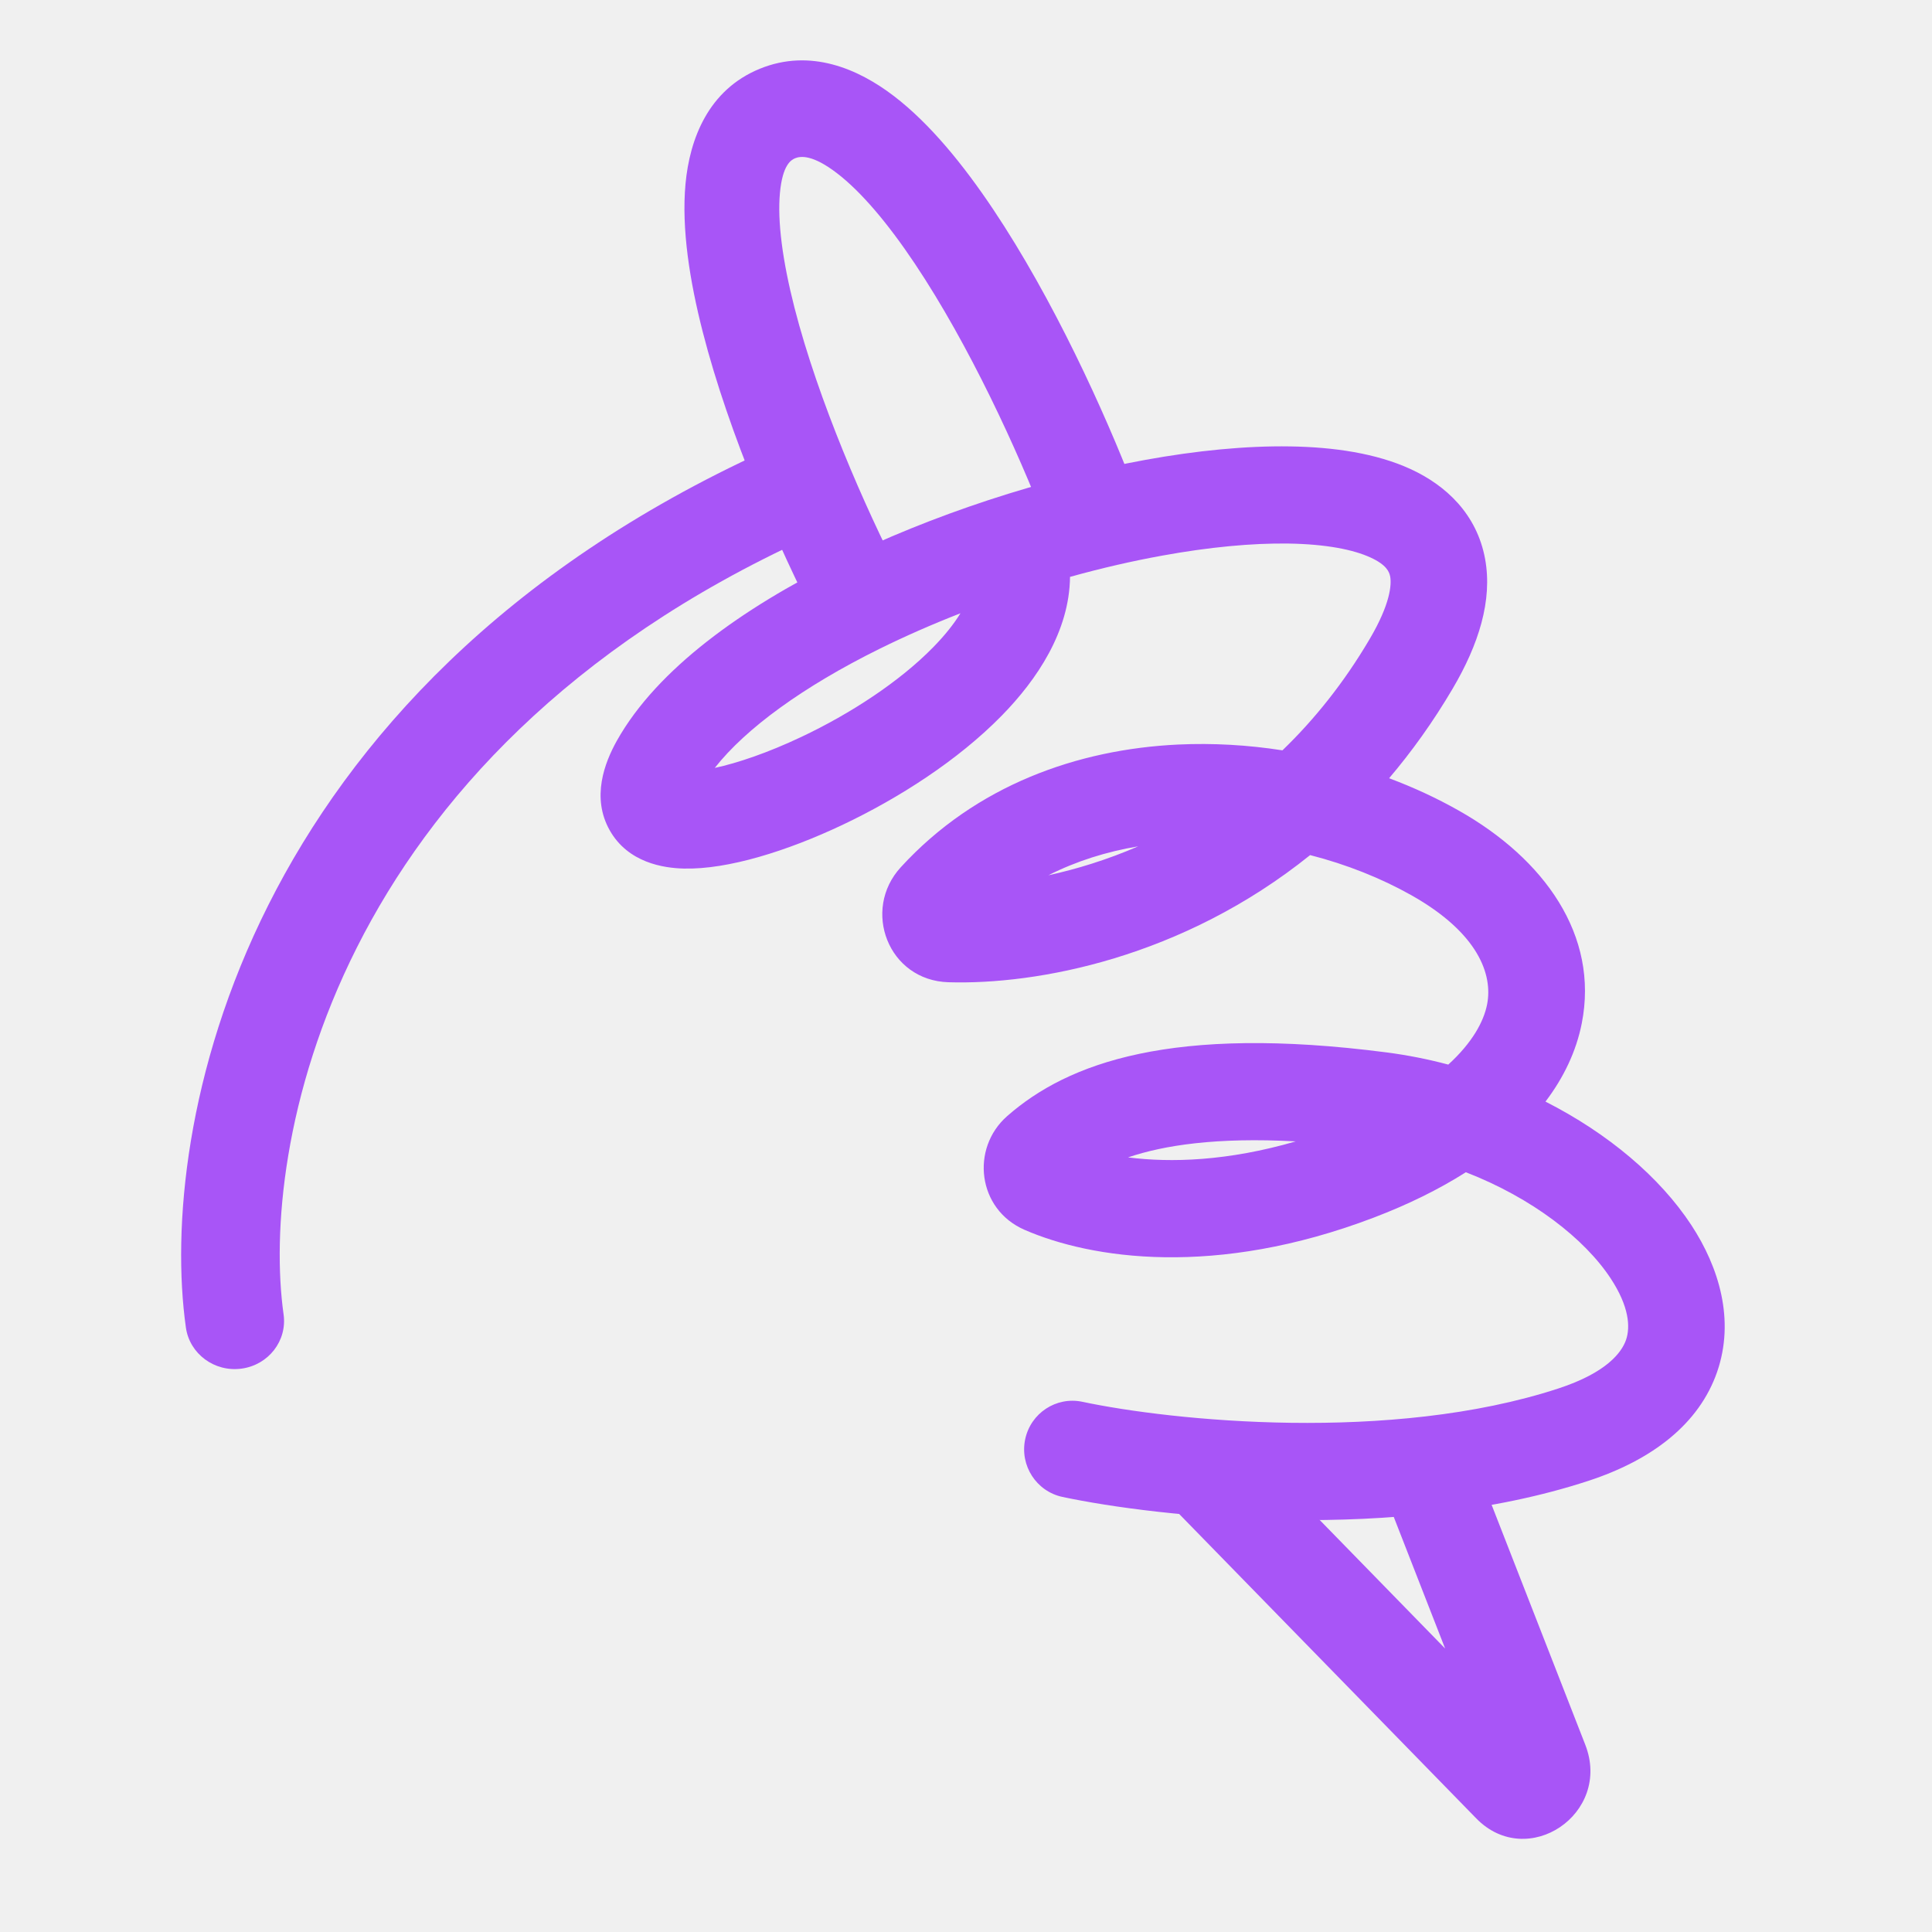
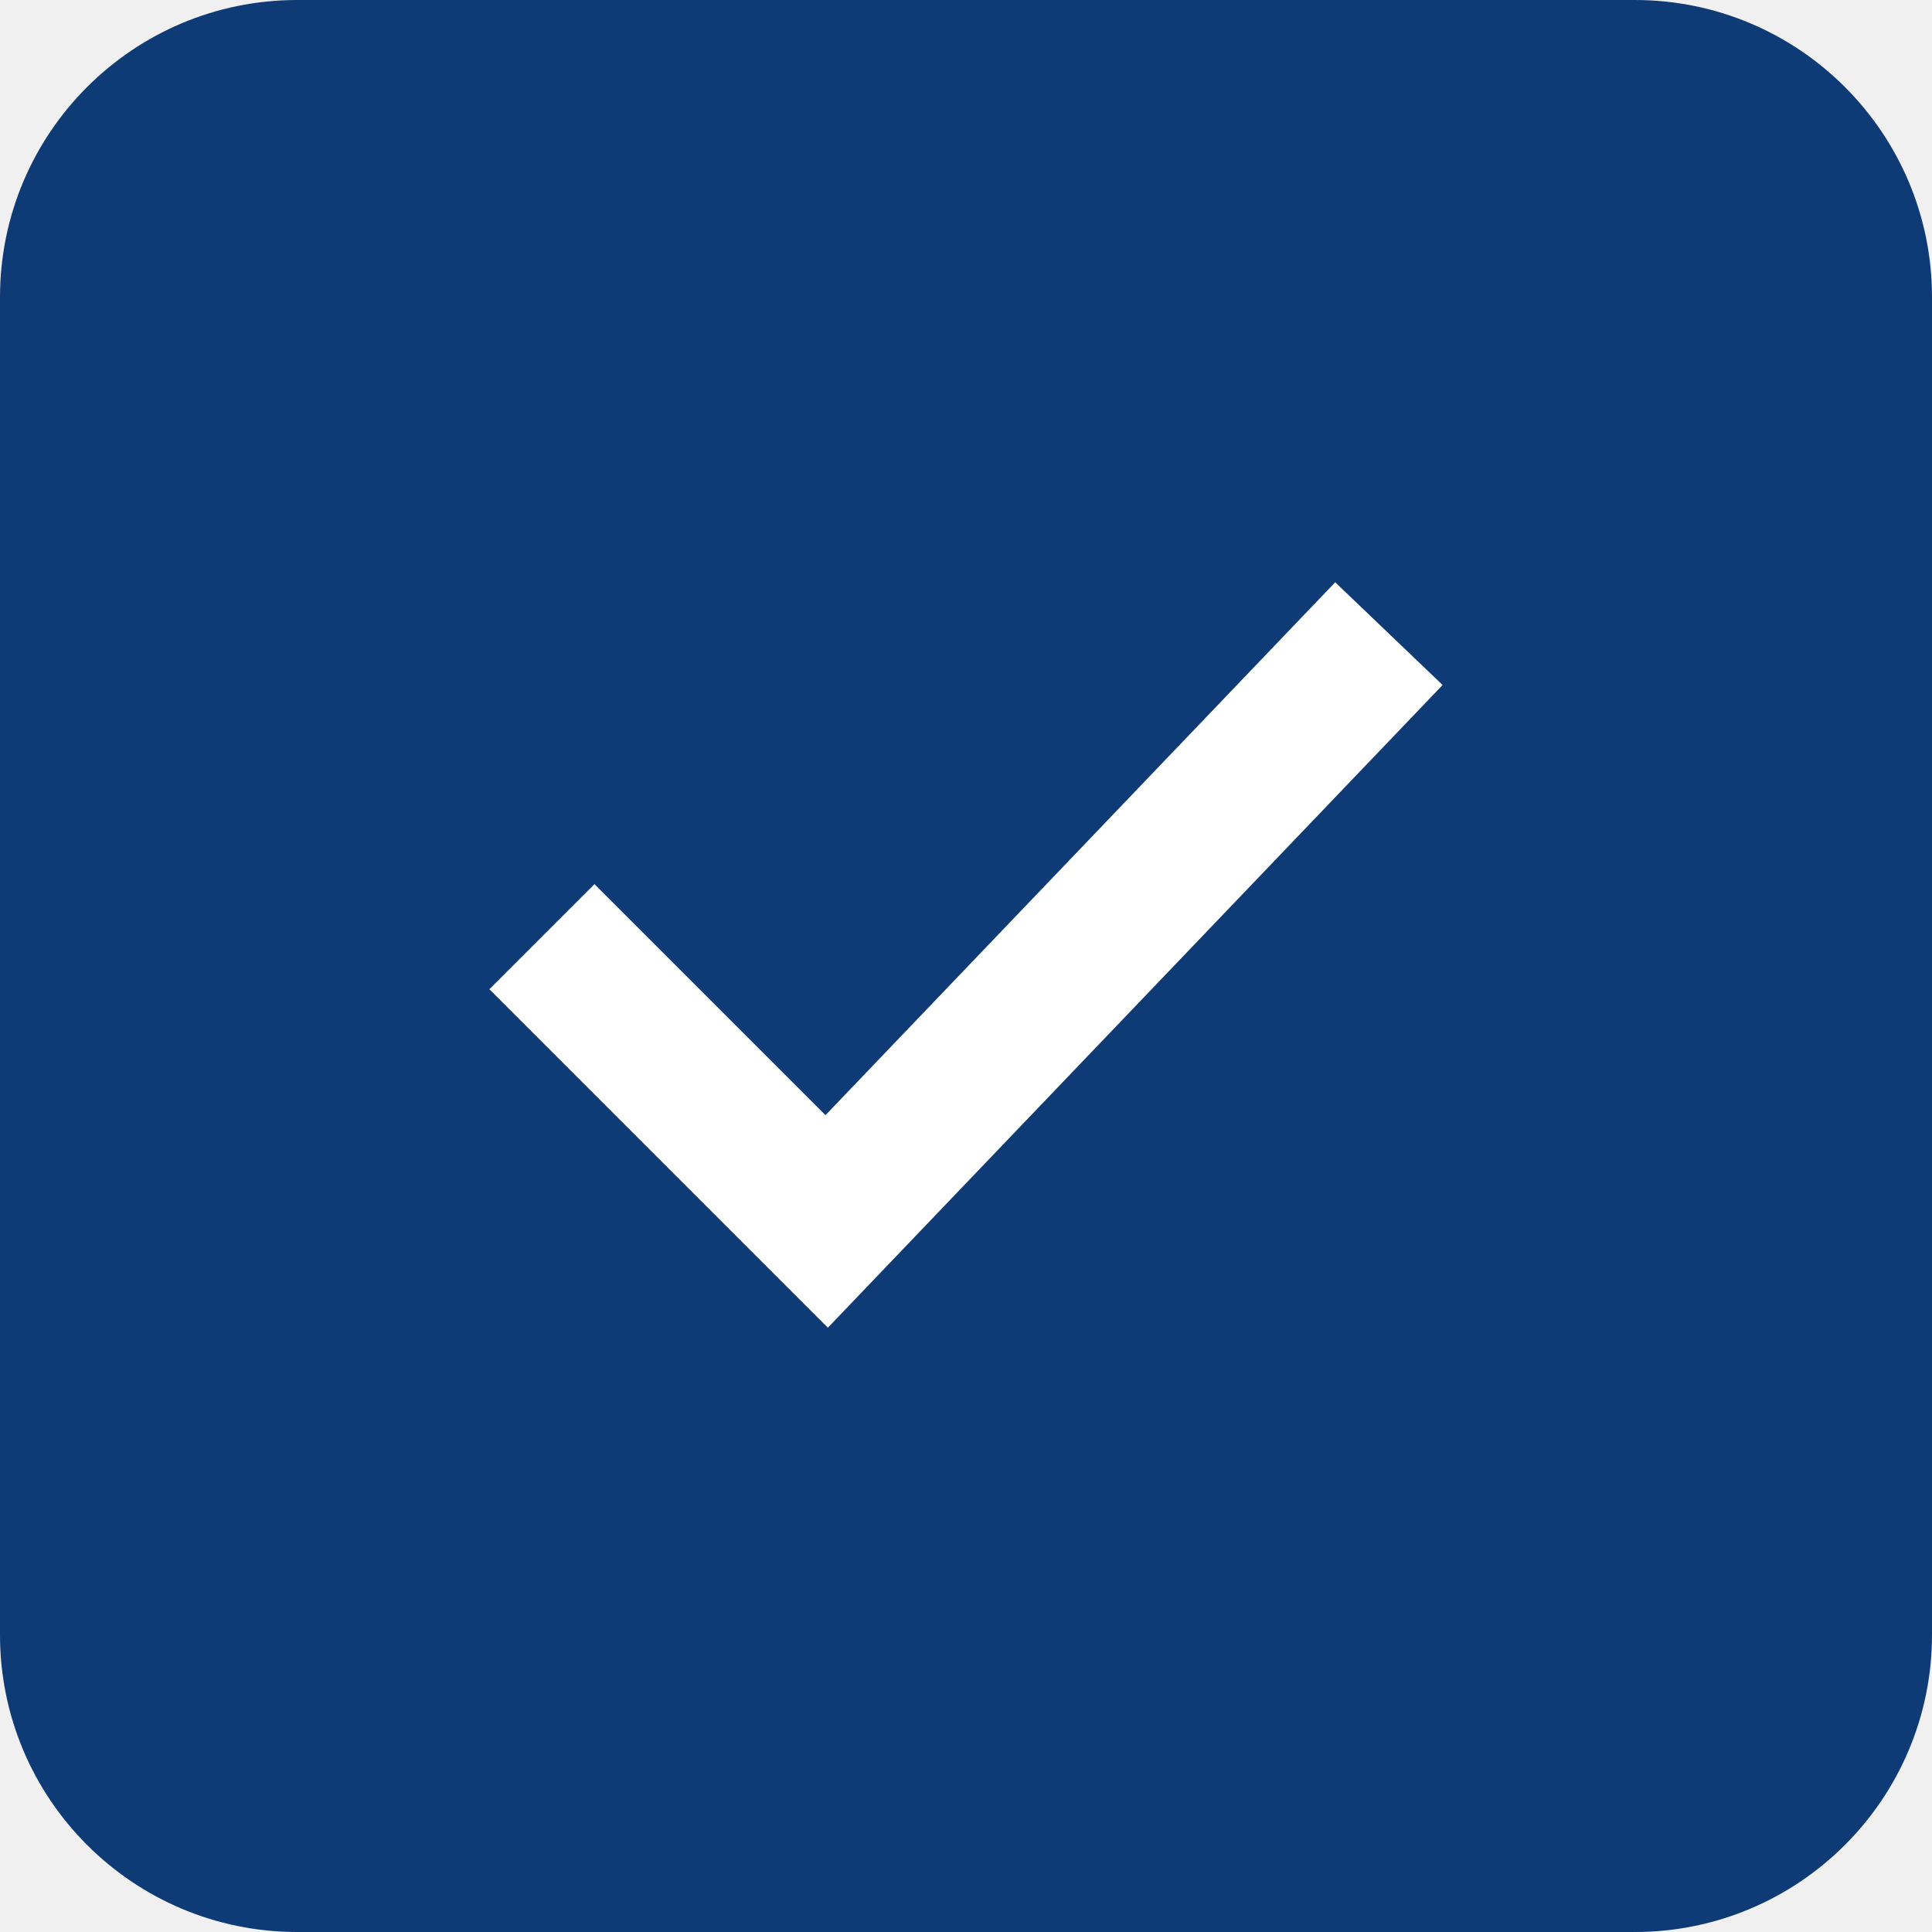
- <svg xmlns="http://www.w3.org/2000/svg" width="32" height="32" viewBox="-3 -1 32 32" fill="none">
-   <g fill="#A855F7">
-     <path d="M21.352 23.018C21.19 22.604 20.731 22.402 20.327 22.568C19.922 22.734 19.726 23.204 19.887 23.618L20.936 26.305L17.464 22.747C17.156 22.431 16.657 22.431 16.349 22.747C16.041 23.062 16.041 23.574 16.349 23.89L21.451 29.118C22.3 29.988 23.703 29.04 23.257 27.898L21.352 23.018Z" />
-     <path d="M10.761 6.852C10.569 6.453 10.083 6.281 9.674 6.468C0.985 10.436 -0.383 17.717 0.079 20.988C0.14 21.424 0.552 21.729 0.999 21.669C1.447 21.609 1.759 21.207 1.697 20.77C1.318 18.08 2.425 11.539 10.367 7.913C10.776 7.726 10.952 7.251 10.761 6.852Z" />
-     <path d="M18.369 6.394C17.634 6.382 16.815 6.464 15.971 6.617C14.286 6.923 12.436 7.523 10.857 8.305C9.313 9.069 7.883 10.077 7.216 11.271C7.015 11.631 6.792 12.207 7.098 12.751C7.403 13.293 7.996 13.378 8.324 13.386C9.057 13.405 10.044 13.093 10.951 12.664C11.883 12.223 12.868 11.593 13.592 10.853C14.176 10.257 14.713 9.458 14.723 8.555C15.24 8.411 15.756 8.292 16.254 8.202C17.024 8.062 17.738 7.994 18.344 8.003C18.963 8.013 19.415 8.103 19.7 8.234C19.964 8.355 20.011 8.47 20.026 8.551C20.05 8.683 20.029 9.002 19.687 9.583C19.256 10.315 18.764 10.924 18.241 11.428C17.673 11.339 17.091 11.305 16.512 11.332C14.854 11.411 13.167 12.002 11.92 13.364C11.27 14.072 11.71 15.239 12.709 15.269C14.173 15.313 16.58 14.868 18.7 13.163C19.305 13.318 19.876 13.546 20.377 13.828C21.488 14.454 21.728 15.146 21.631 15.636C21.575 15.922 21.384 16.272 20.988 16.633C20.654 16.544 20.312 16.476 19.964 16.431C16.417 15.971 14.686 16.603 13.681 17.487C13.073 18.022 13.189 19.029 13.968 19.369C15.076 19.852 17.132 20.166 19.752 19.168C20.32 18.952 20.832 18.7 21.279 18.416C22.382 18.843 23.249 19.521 23.68 20.178C23.983 20.64 24.006 20.979 23.932 21.193C23.86 21.401 23.61 21.736 22.813 21.997C20.038 22.907 16.4 22.531 14.927 22.218C14.495 22.127 14.071 22.405 13.98 22.84C13.889 23.275 14.166 23.702 14.598 23.794C16.182 24.13 20.144 24.565 23.307 23.528C24.365 23.182 25.142 22.586 25.441 21.723C25.737 20.866 25.475 19.995 25.013 19.29C24.492 18.497 23.637 17.774 22.598 17.246C22.901 16.847 23.107 16.414 23.199 15.95C23.487 14.494 22.58 13.225 21.157 12.423C20.798 12.22 20.412 12.041 20.008 11.89C20.382 11.45 20.737 10.956 21.062 10.404C21.489 9.678 21.724 8.947 21.598 8.258C21.462 7.518 20.953 7.04 20.363 6.769C19.794 6.508 19.093 6.405 18.369 6.394ZM15.684 18.17C16.276 17.969 17.148 17.834 18.462 17.905C17.332 18.233 16.392 18.26 15.684 18.17ZM15.852 13.018C15.337 13.241 14.833 13.395 14.365 13.497C14.826 13.263 15.328 13.106 15.852 13.018ZM12.908 9.158C12.803 9.329 12.656 9.517 12.455 9.722C11.9 10.289 11.089 10.82 10.272 11.206C9.716 11.469 9.216 11.638 8.839 11.719C9.353 11.064 10.305 10.372 11.561 9.75C11.99 9.538 12.443 9.339 12.908 9.158Z" />
-     <path d="M11.806 0.591C11.214 0.138 10.422 -0.202 9.587 0.138C8.732 0.486 8.423 1.301 8.354 2.047C8.286 2.79 8.424 3.656 8.64 4.499C9.076 6.201 9.904 8.085 10.53 9.298C10.731 9.689 11.206 9.84 11.59 9.635C11.974 9.43 12.122 8.947 11.921 8.557C11.325 7.402 10.554 5.637 10.159 4.096C9.96 3.317 9.875 2.663 9.918 2.197C9.961 1.733 10.1 1.65 10.17 1.621C10.261 1.584 10.459 1.559 10.862 1.868C11.258 2.171 11.701 2.691 12.154 3.369C13.052 4.712 13.858 6.467 14.323 7.677C14.481 8.088 14.936 8.291 15.34 8.13C15.744 7.97 15.944 7.506 15.786 7.096C15.297 5.822 14.441 3.948 13.452 2.47C12.962 1.737 12.405 1.049 11.806 0.591Z" />
+ <svg xmlns="http://www.w3.org/2000/svg" width="52" height="52" viewBox="0 0 52 52">
+   <rect width="52" height="52" rx="8" fill="#0E3A75" />
+   <g transform="translate(11 11) scale(1.25)">
+     <path d="M4 12.5l5 5L20 6" fill="none" stroke="#FFFFFF" stroke-width="3.2" stroke-linecap="square" />
  </g>
</svg>
